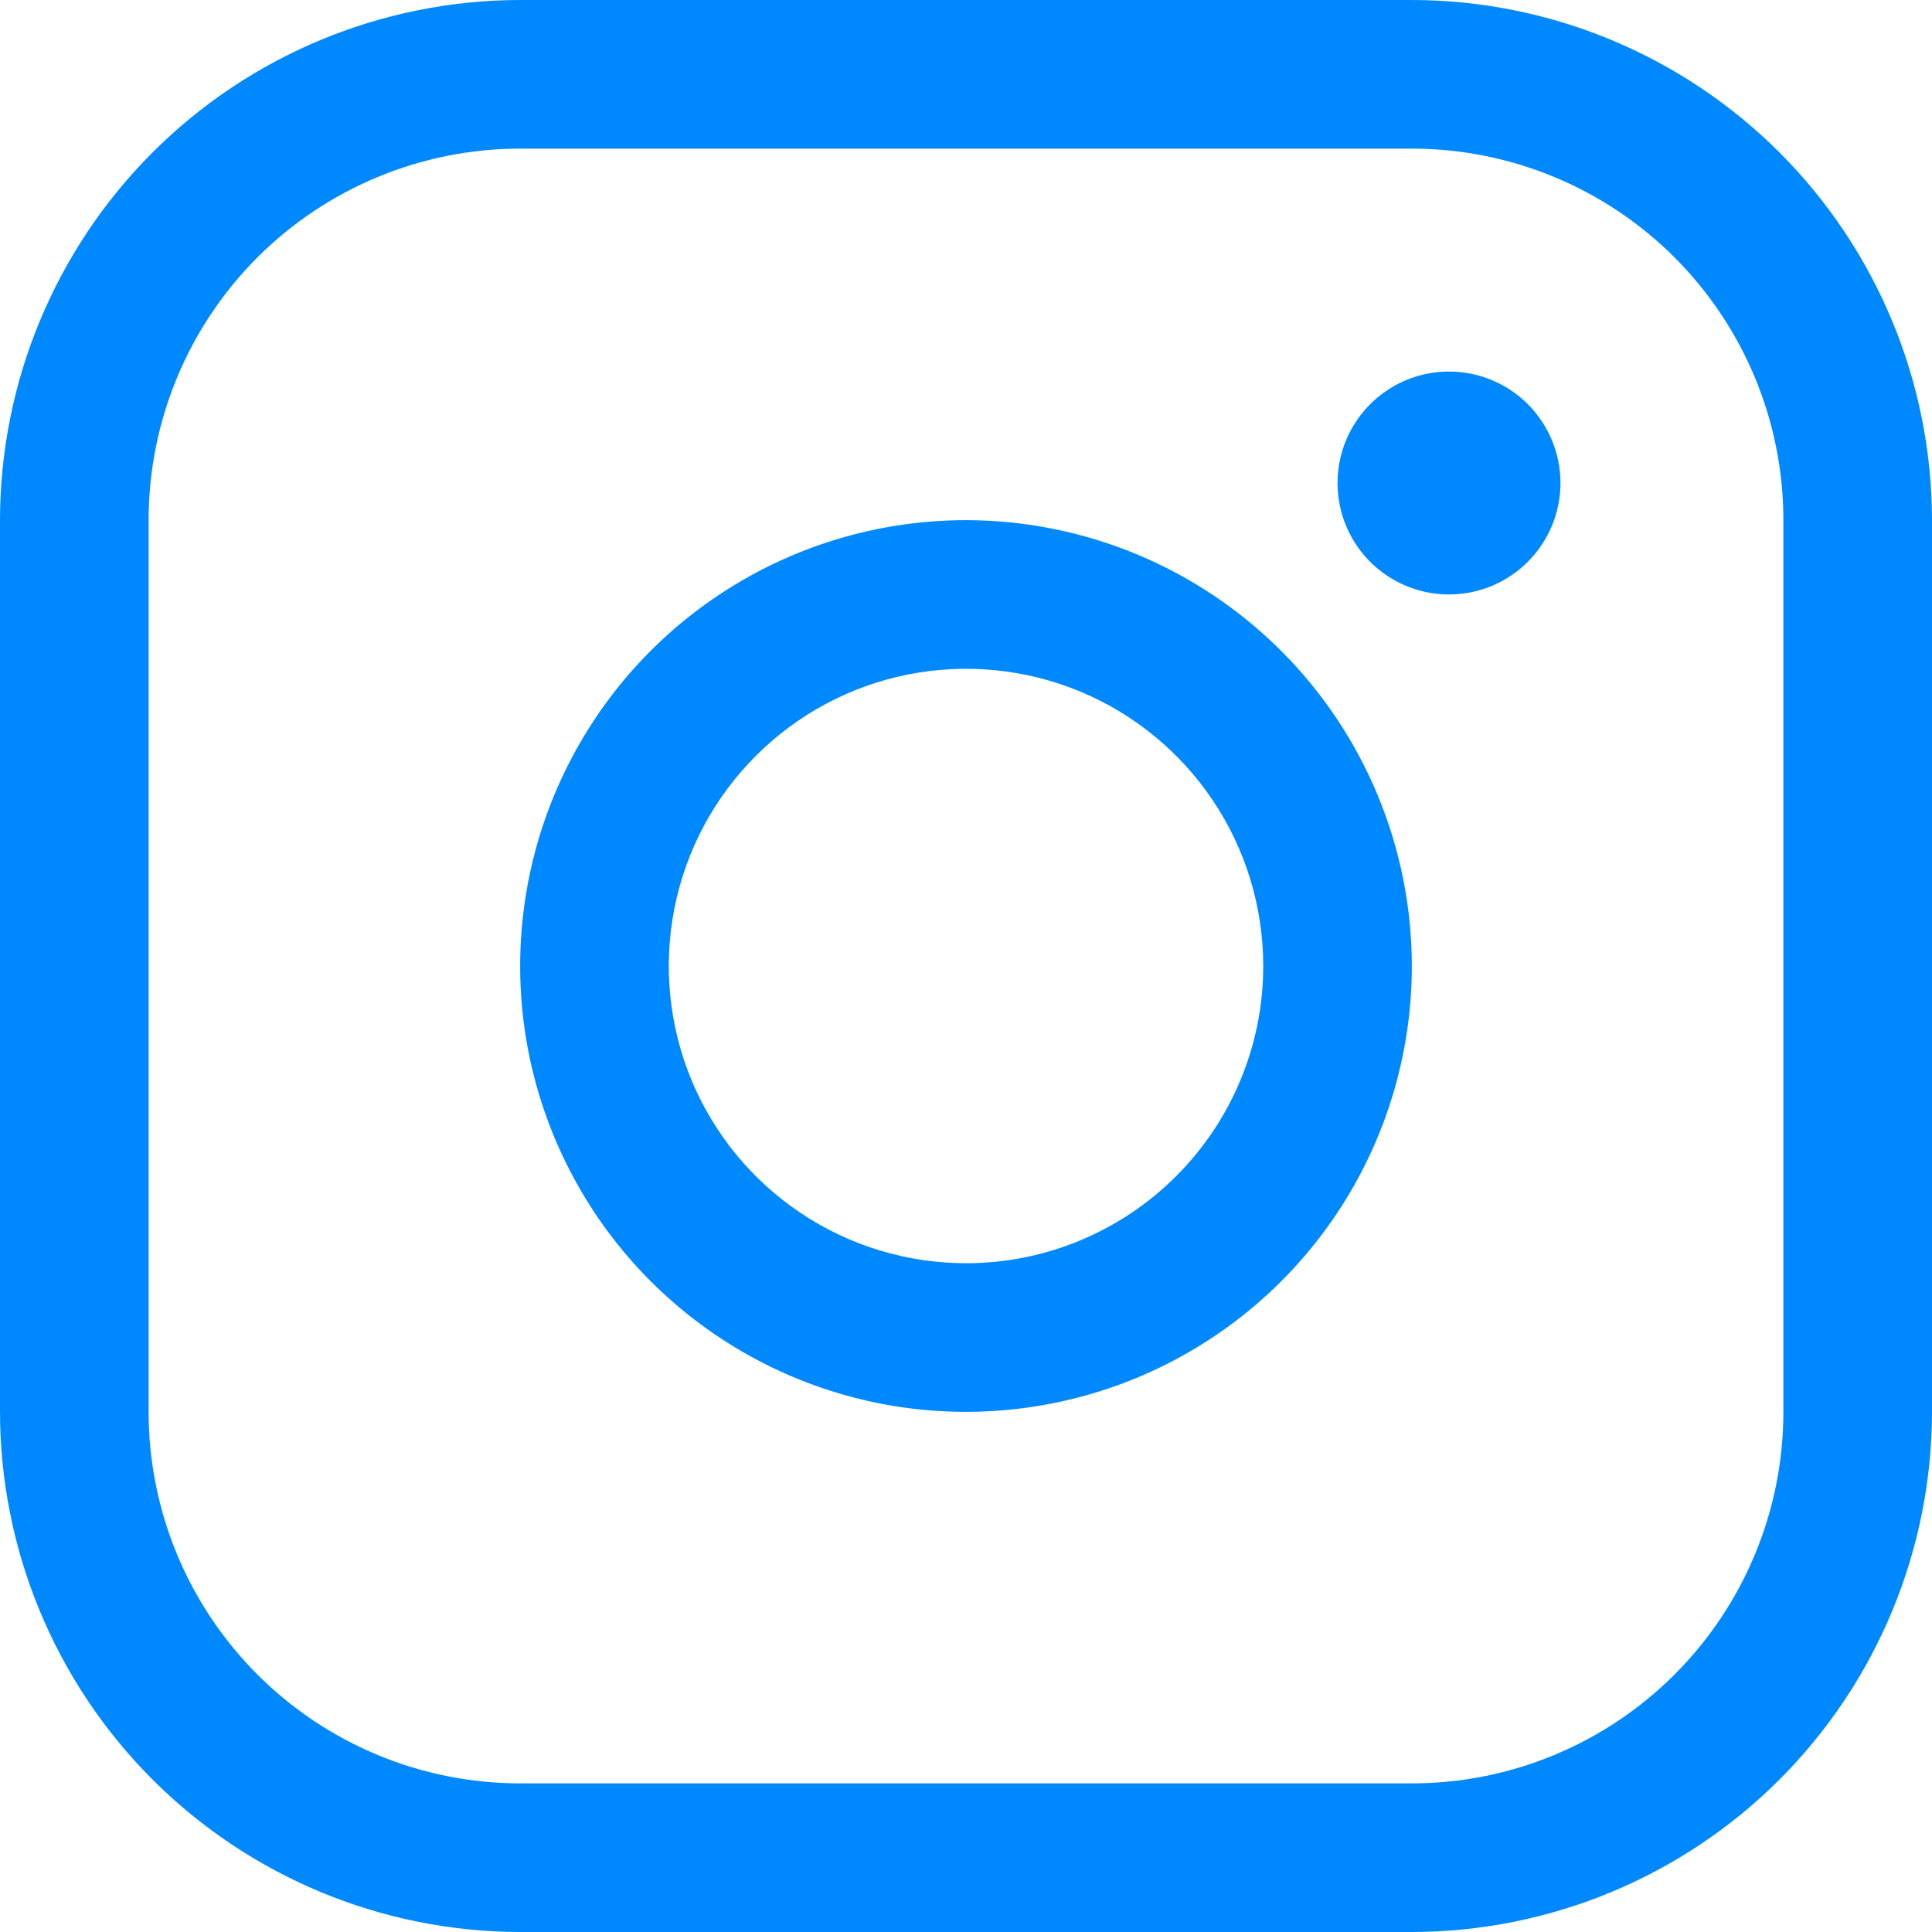
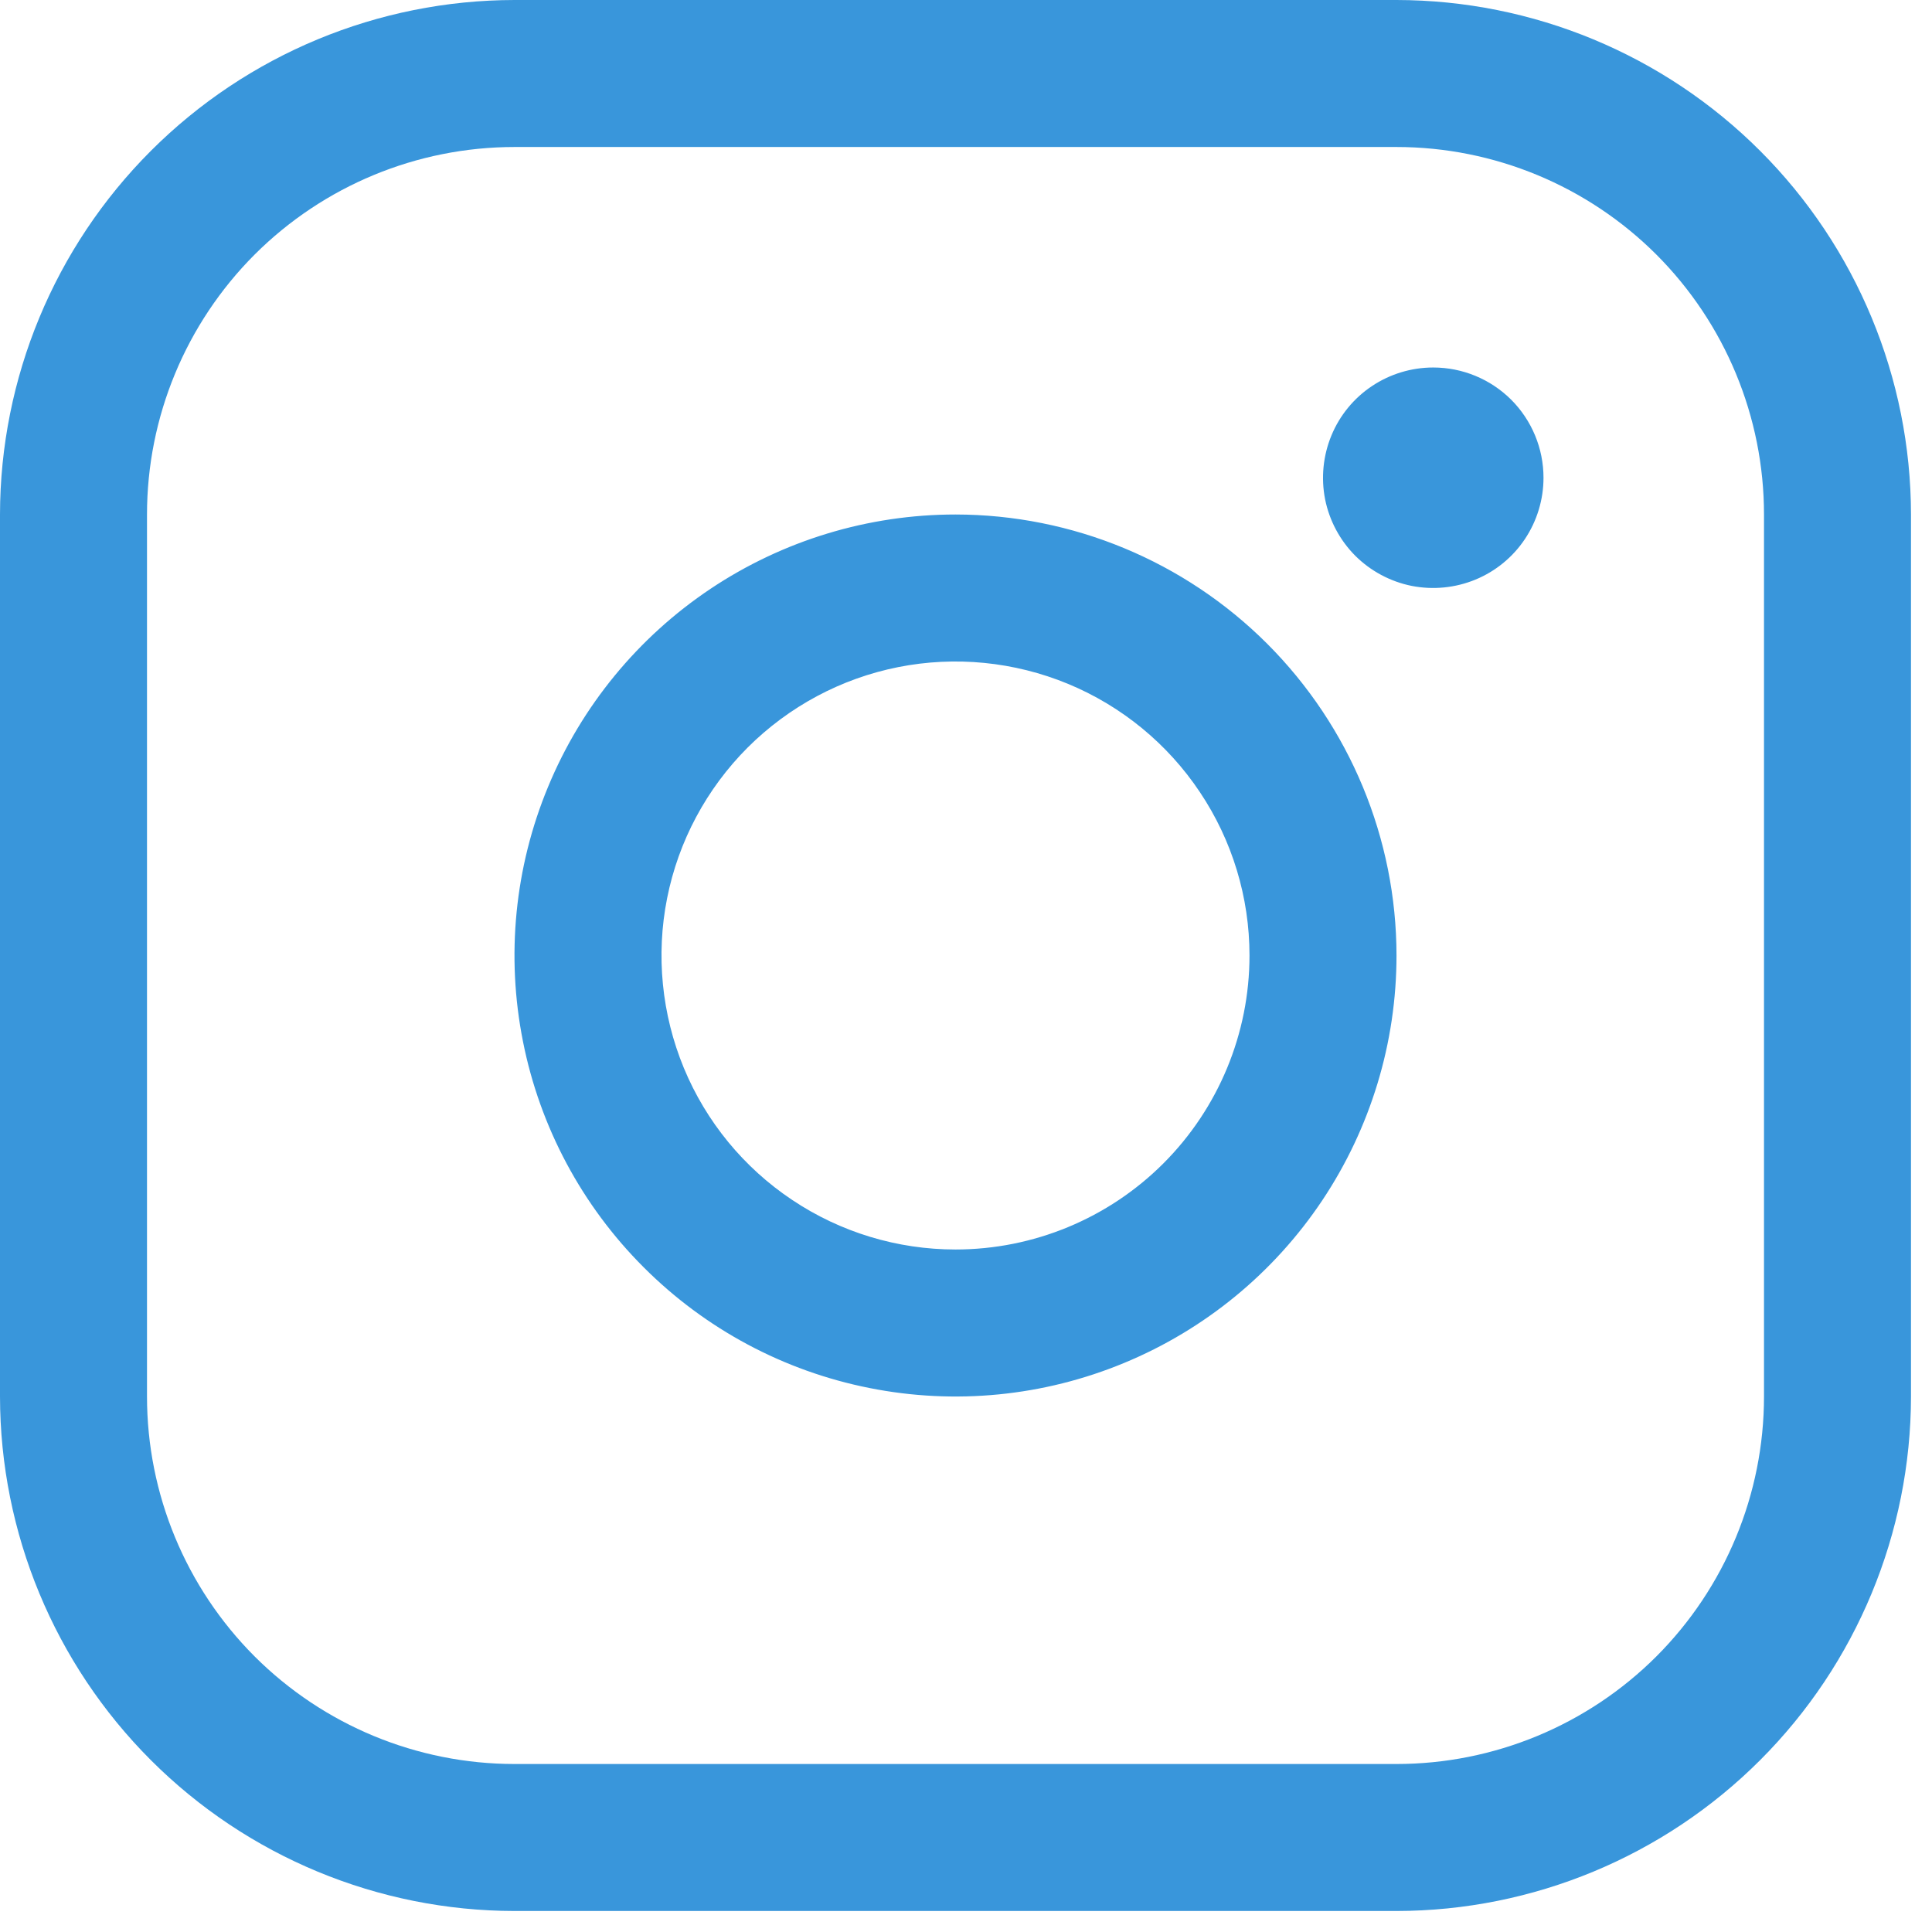
- <svg xmlns="http://www.w3.org/2000/svg" width="26" height="26" viewBox="0 0 26 26" fill="none">
-   <path d="M13 7C11.813 7 10.653 7.352 9.667 8.011C8.68 8.67 7.911 9.608 7.457 10.704C7.003 11.8 6.884 13.007 7.115 14.171C7.347 15.334 7.918 16.404 8.757 17.243C9.596 18.082 10.666 18.653 11.829 18.885C12.993 19.116 14.2 18.997 15.296 18.543C16.392 18.089 17.329 17.32 17.989 16.333C18.648 15.347 19 14.187 19 13C18.998 11.409 18.366 9.884 17.241 8.759C16.116 7.634 14.591 7.002 13 7ZM13 17C12.209 17 11.435 16.765 10.778 16.326C10.12 15.886 9.607 15.262 9.304 14.531C9.002 13.8 8.923 12.996 9.077 12.22C9.231 11.444 9.612 10.731 10.172 10.172C10.731 9.612 11.444 9.231 12.22 9.077C12.996 8.923 13.8 9.002 14.531 9.304C15.262 9.607 15.886 10.12 16.326 10.778C16.765 11.435 17 12.209 17 13C17 14.061 16.579 15.078 15.828 15.828C15.078 16.579 14.061 17 13 17ZM19 0H7C5.144 0.002 3.365 0.74 2.052 2.052C0.74 3.365 0.002 5.144 0 7V19C0.002 20.856 0.74 22.635 2.052 23.948C3.365 25.26 5.144 25.998 7 26H19C20.856 25.998 22.635 25.26 23.948 23.948C25.26 22.635 25.998 20.856 26 19V7C25.998 5.144 25.26 3.365 23.948 2.052C22.635 0.74 20.856 0.002 19 0ZM24 19C24 20.326 23.473 21.598 22.535 22.535C21.598 23.473 20.326 24 19 24H7C5.674 24 4.402 23.473 3.464 22.535C2.527 21.598 2 20.326 2 19V7C2 5.674 2.527 4.402 3.464 3.464C4.402 2.527 5.674 2 7 2H19C20.326 2 21.598 2.527 22.535 3.464C23.473 4.402 24 5.674 24 7V19ZM21 6.5C21 6.797 20.912 7.087 20.747 7.333C20.582 7.58 20.348 7.772 20.074 7.886C19.8 7.999 19.498 8.029 19.207 7.971C18.916 7.913 18.649 7.77 18.439 7.561C18.23 7.351 18.087 7.084 18.029 6.793C17.971 6.502 18.001 6.2 18.114 5.926C18.228 5.652 18.42 5.418 18.667 5.253C18.913 5.088 19.203 5 19.5 5C19.898 5 20.279 5.158 20.561 5.439C20.842 5.721 21 6.102 21 6.5Z" fill="#0088FF" />
+ <svg xmlns="http://www.w3.org/2000/svg" width="23" height="23" viewBox="0 0 23 23" fill="none">
+   <path d="M11.375 6.125C10.337 6.125 9.322 6.433 8.458 7.01C7.595 7.587 6.922 8.407 6.525 9.366C6.127 10.325 6.023 11.381 6.226 12.399C6.428 13.418 6.928 14.353 7.663 15.087C8.397 15.822 9.332 16.322 10.351 16.524C11.369 16.727 12.425 16.623 13.384 16.225C14.343 15.828 15.163 15.155 15.74 14.292C16.317 13.428 16.625 12.413 16.625 11.375C16.624 9.983 16.07 8.649 15.086 7.664C14.101 6.68 12.767 6.126 11.375 6.125ZM11.375 14.875C10.683 14.875 10.006 14.67 9.431 14.285C8.855 13.901 8.406 13.354 8.141 12.714C7.877 12.075 7.807 11.371 7.942 10.692C8.077 10.013 8.411 9.39 8.9 8.9C9.39 8.411 10.013 8.077 10.692 7.942C11.371 7.807 12.075 7.877 12.714 8.141C13.354 8.406 13.901 8.855 14.285 9.431C14.67 10.006 14.875 10.683 14.875 11.375C14.875 12.303 14.506 13.194 13.85 13.85C13.194 14.506 12.303 14.875 11.375 14.875ZM16.625 0H6.125C4.501 0.002 2.944 0.648 1.796 1.796C0.648 2.944 0.002 4.501 0 6.125V16.625C0.002 18.249 0.648 19.806 1.796 20.954C2.944 22.102 4.501 22.748 6.125 22.75H16.625C18.249 22.748 19.806 22.102 20.954 20.954C22.102 19.806 22.748 18.249 22.75 16.625V6.125C22.748 4.501 22.102 2.944 20.954 1.796C19.806 0.648 18.249 0.002 16.625 0ZM21 16.625C21 17.785 20.539 18.898 19.719 19.719C18.898 20.539 17.785 21 16.625 21H6.125C4.965 21 3.852 20.539 3.031 19.719C2.211 18.898 1.75 17.785 1.75 16.625V6.125C1.75 4.965 2.211 3.852 3.031 3.031C3.852 2.211 4.965 1.75 6.125 1.75H16.625C17.785 1.75 18.898 2.211 19.719 3.031C20.539 3.852 21 4.965 21 6.125V16.625ZM18.375 5.688C18.375 5.947 18.298 6.201 18.154 6.417C18.01 6.633 17.805 6.801 17.565 6.9C17.325 6.999 17.061 7.025 16.806 6.975C16.552 6.924 16.318 6.799 16.134 6.616C15.951 6.432 15.826 6.198 15.775 5.944C15.725 5.689 15.751 5.425 15.85 5.185C15.949 4.945 16.117 4.74 16.333 4.596C16.549 4.452 16.803 4.375 17.062 4.375C17.411 4.375 17.744 4.513 17.991 4.759C18.237 5.006 18.375 5.339 18.375 5.688Z" fill="#3996DB" />
</svg>
